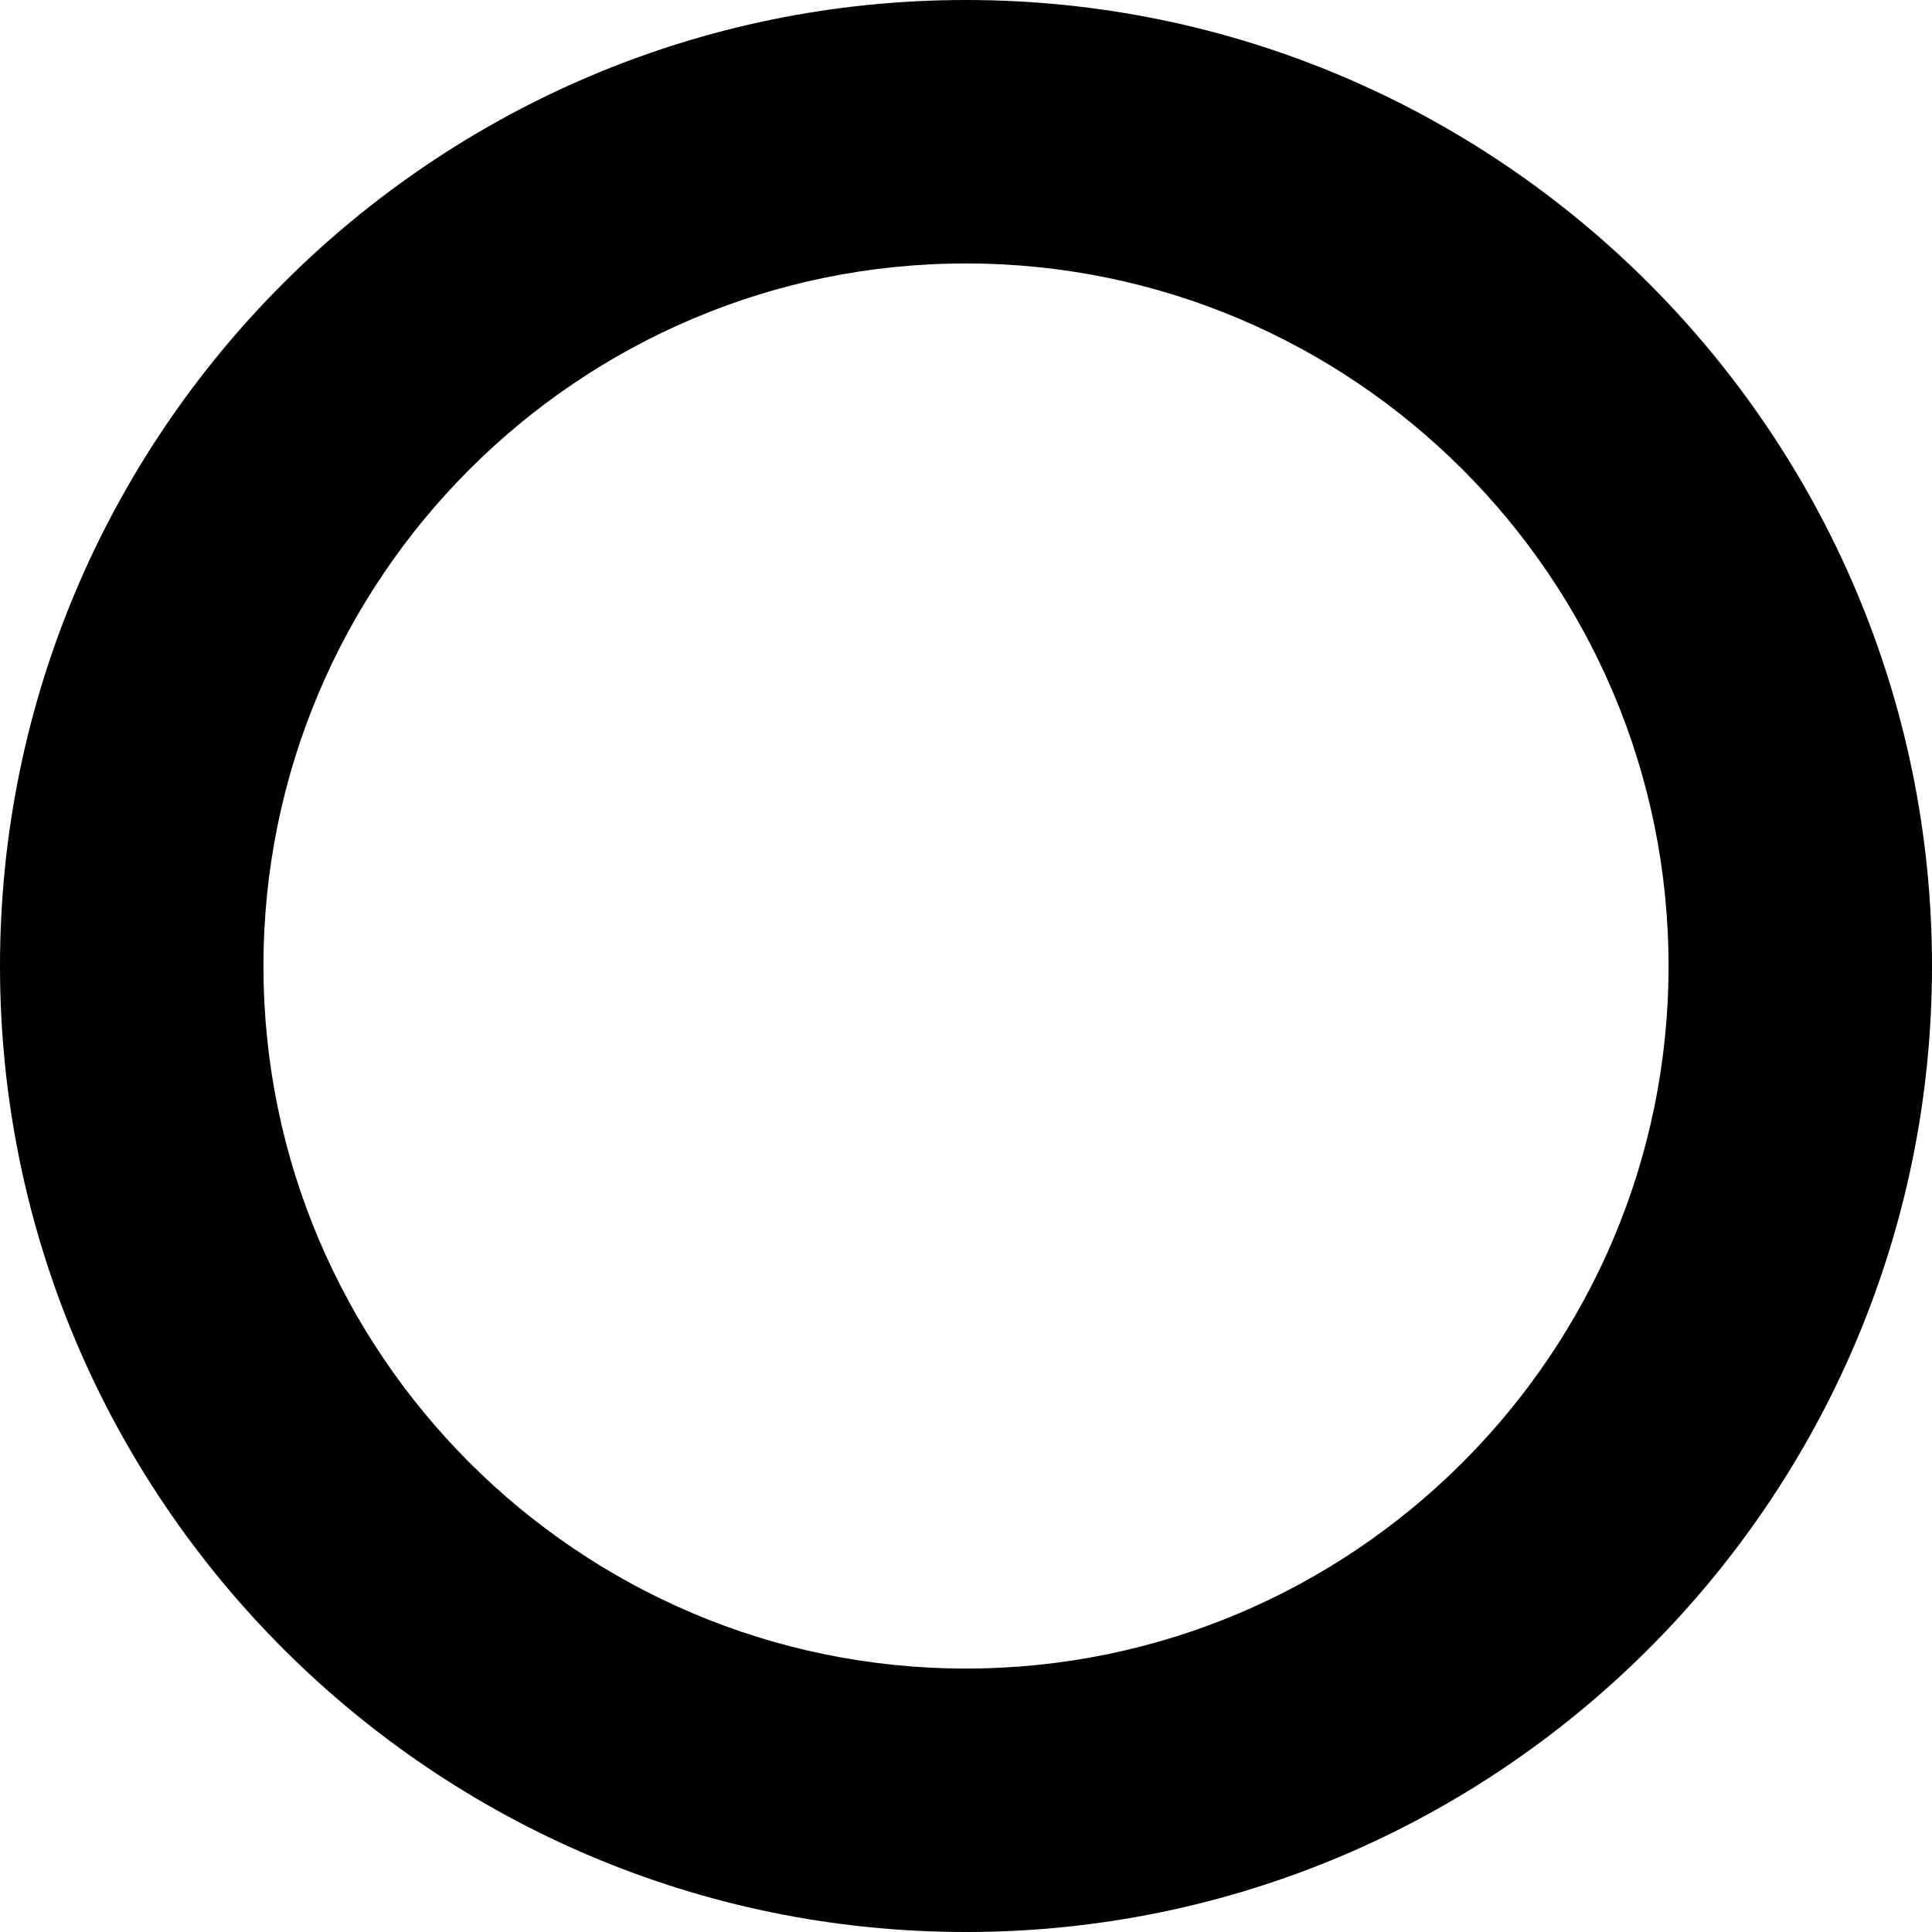
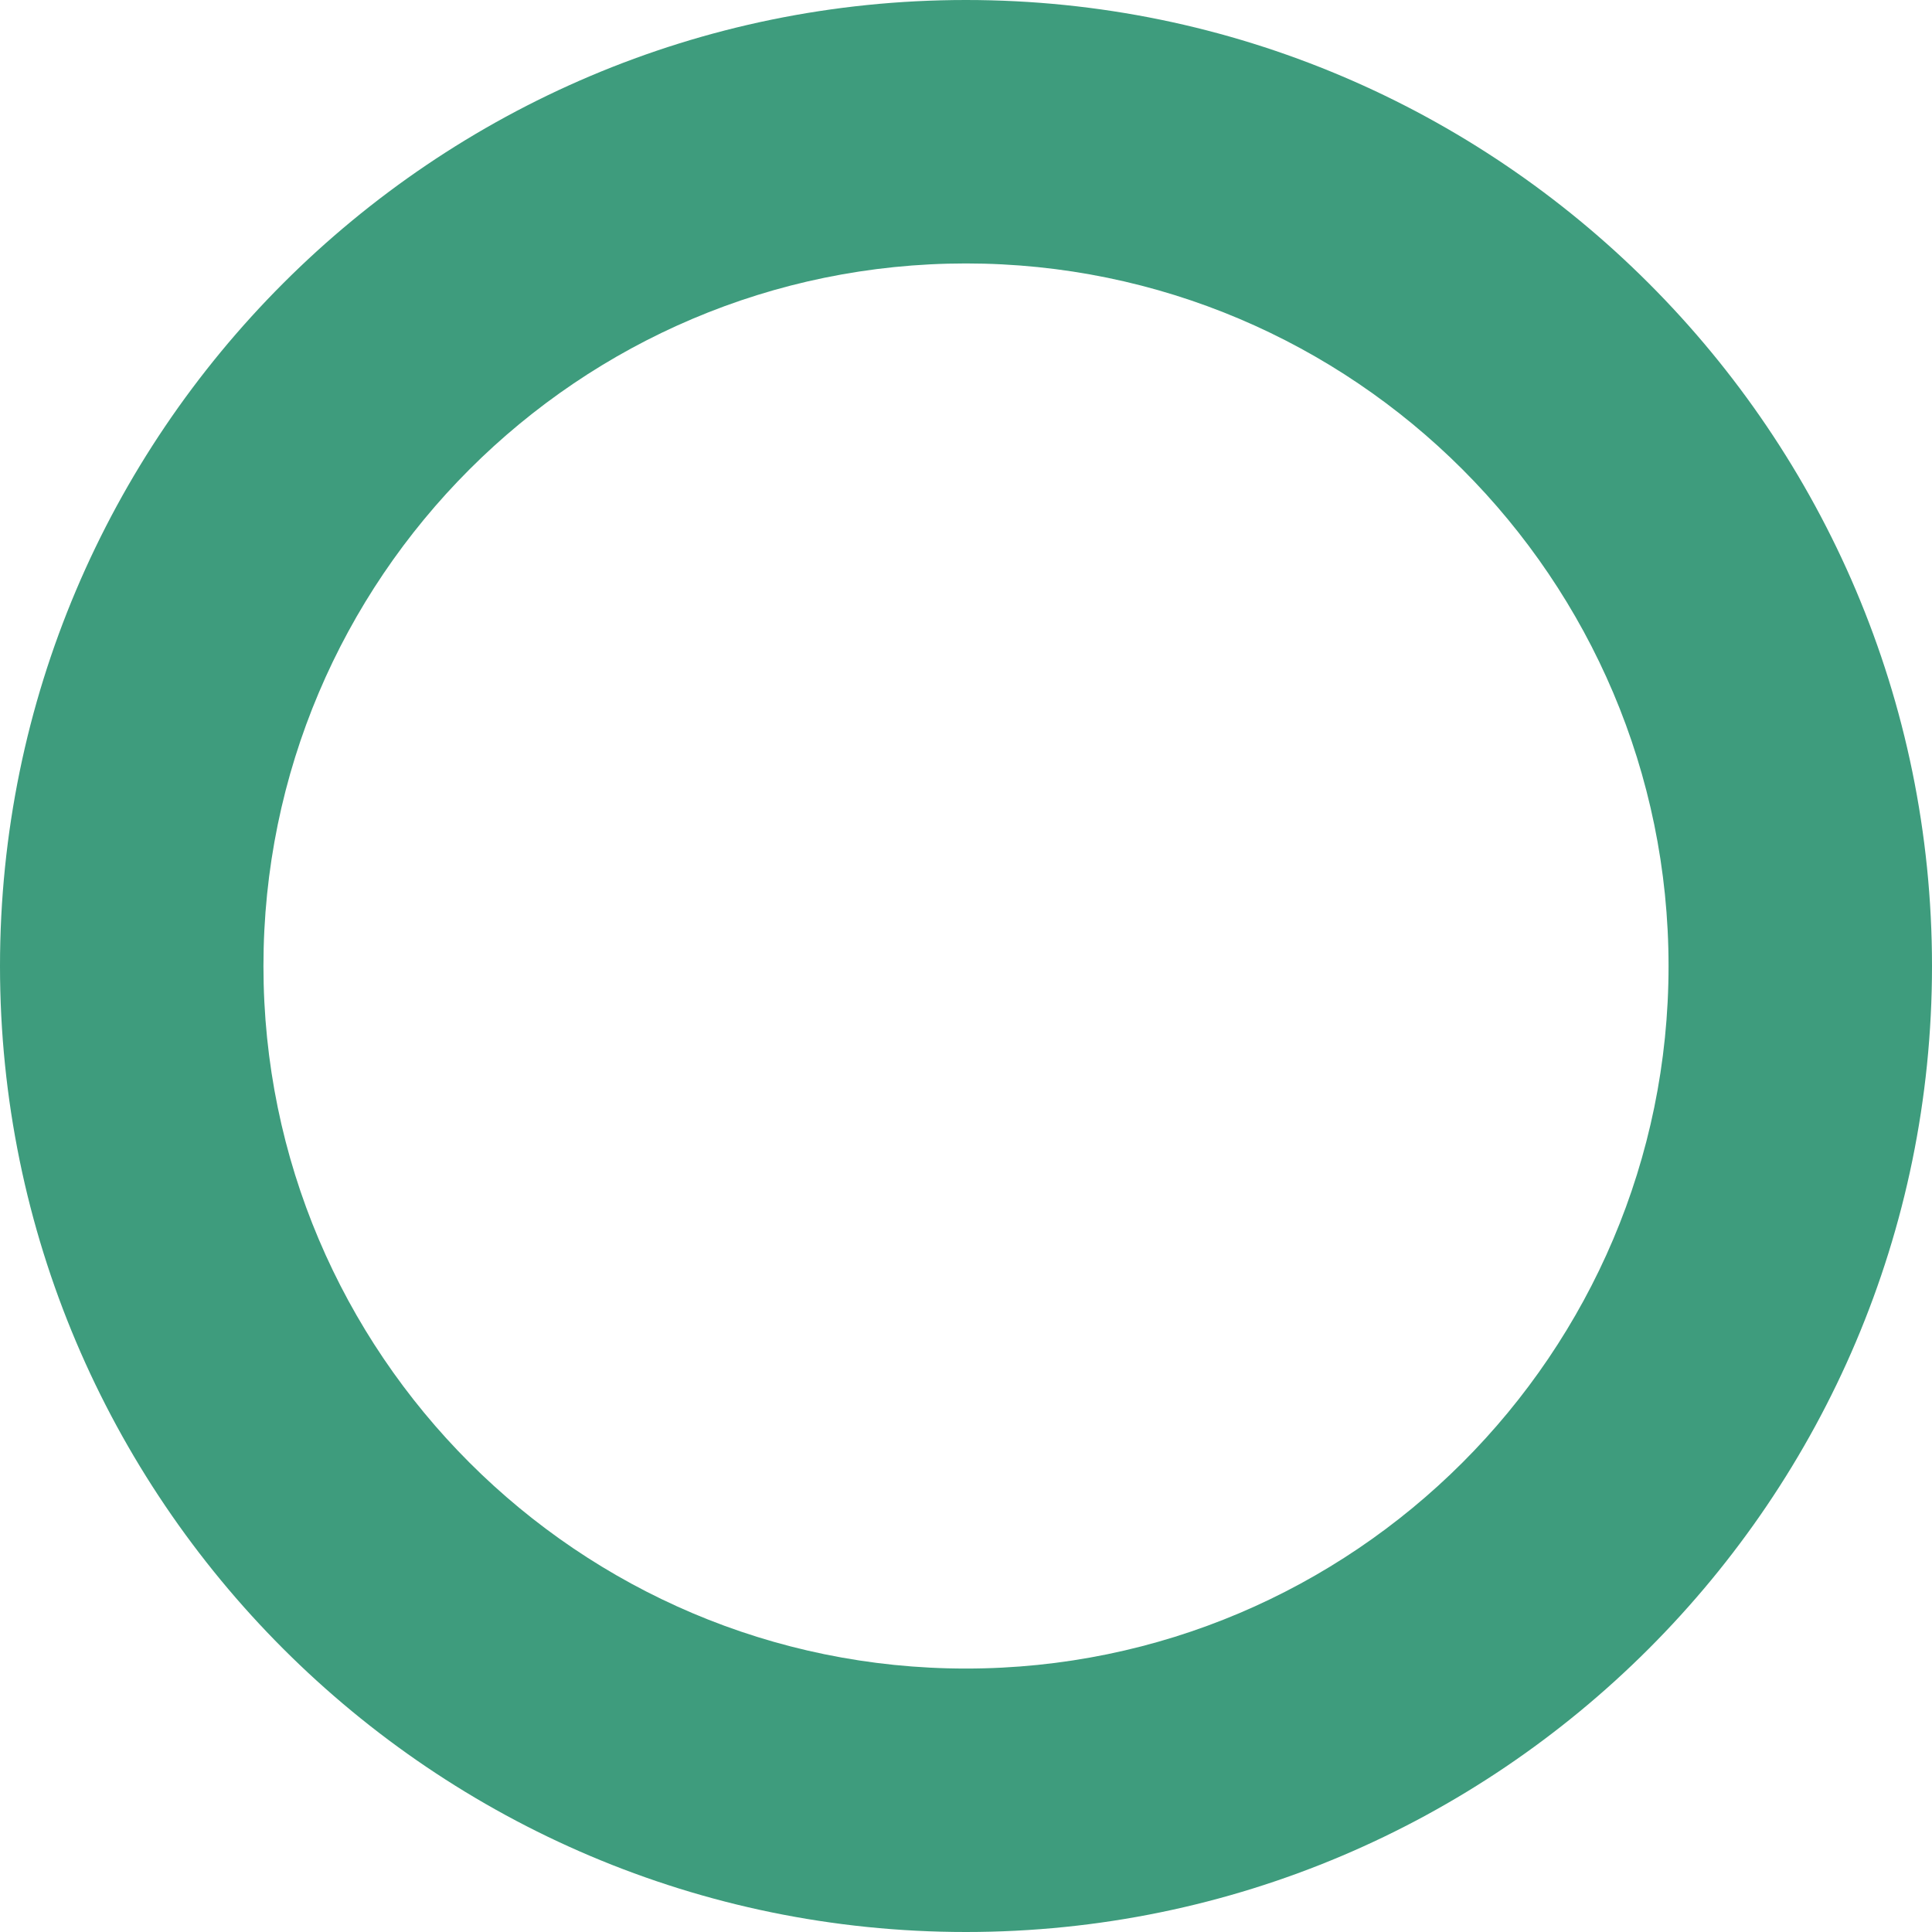
- <svg xmlns="http://www.w3.org/2000/svg" fill="#000000" version="1.1" id="Capa_1" width="800px" height="800px" viewBox="0 0 29.334 29.334" xml:space="preserve">
+ <svg xmlns="http://www.w3.org/2000/svg" fill="#3e9c7d" version="1.1" id="Capa_1" width="800px" height="800px" viewBox="0 0 29.334 29.334" xml:space="preserve">
  <g>
    <path d="M14.666,0C6.578,0,0,6.58,0,14.668c0,8.087,6.578,14.666,14.666,14.666s14.668-6.579,14.668-14.666   C29.334,6.58,22.754,0,14.666,0z M14.666,25.334C8.784,25.334,4,20.549,4,14.668C4,8.785,8.784,4,14.666,4   c5.883,0,10.668,4.785,10.668,10.668C25.334,20.549,20.547,25.334,14.666,25.334z" />
  </g>
</svg>
